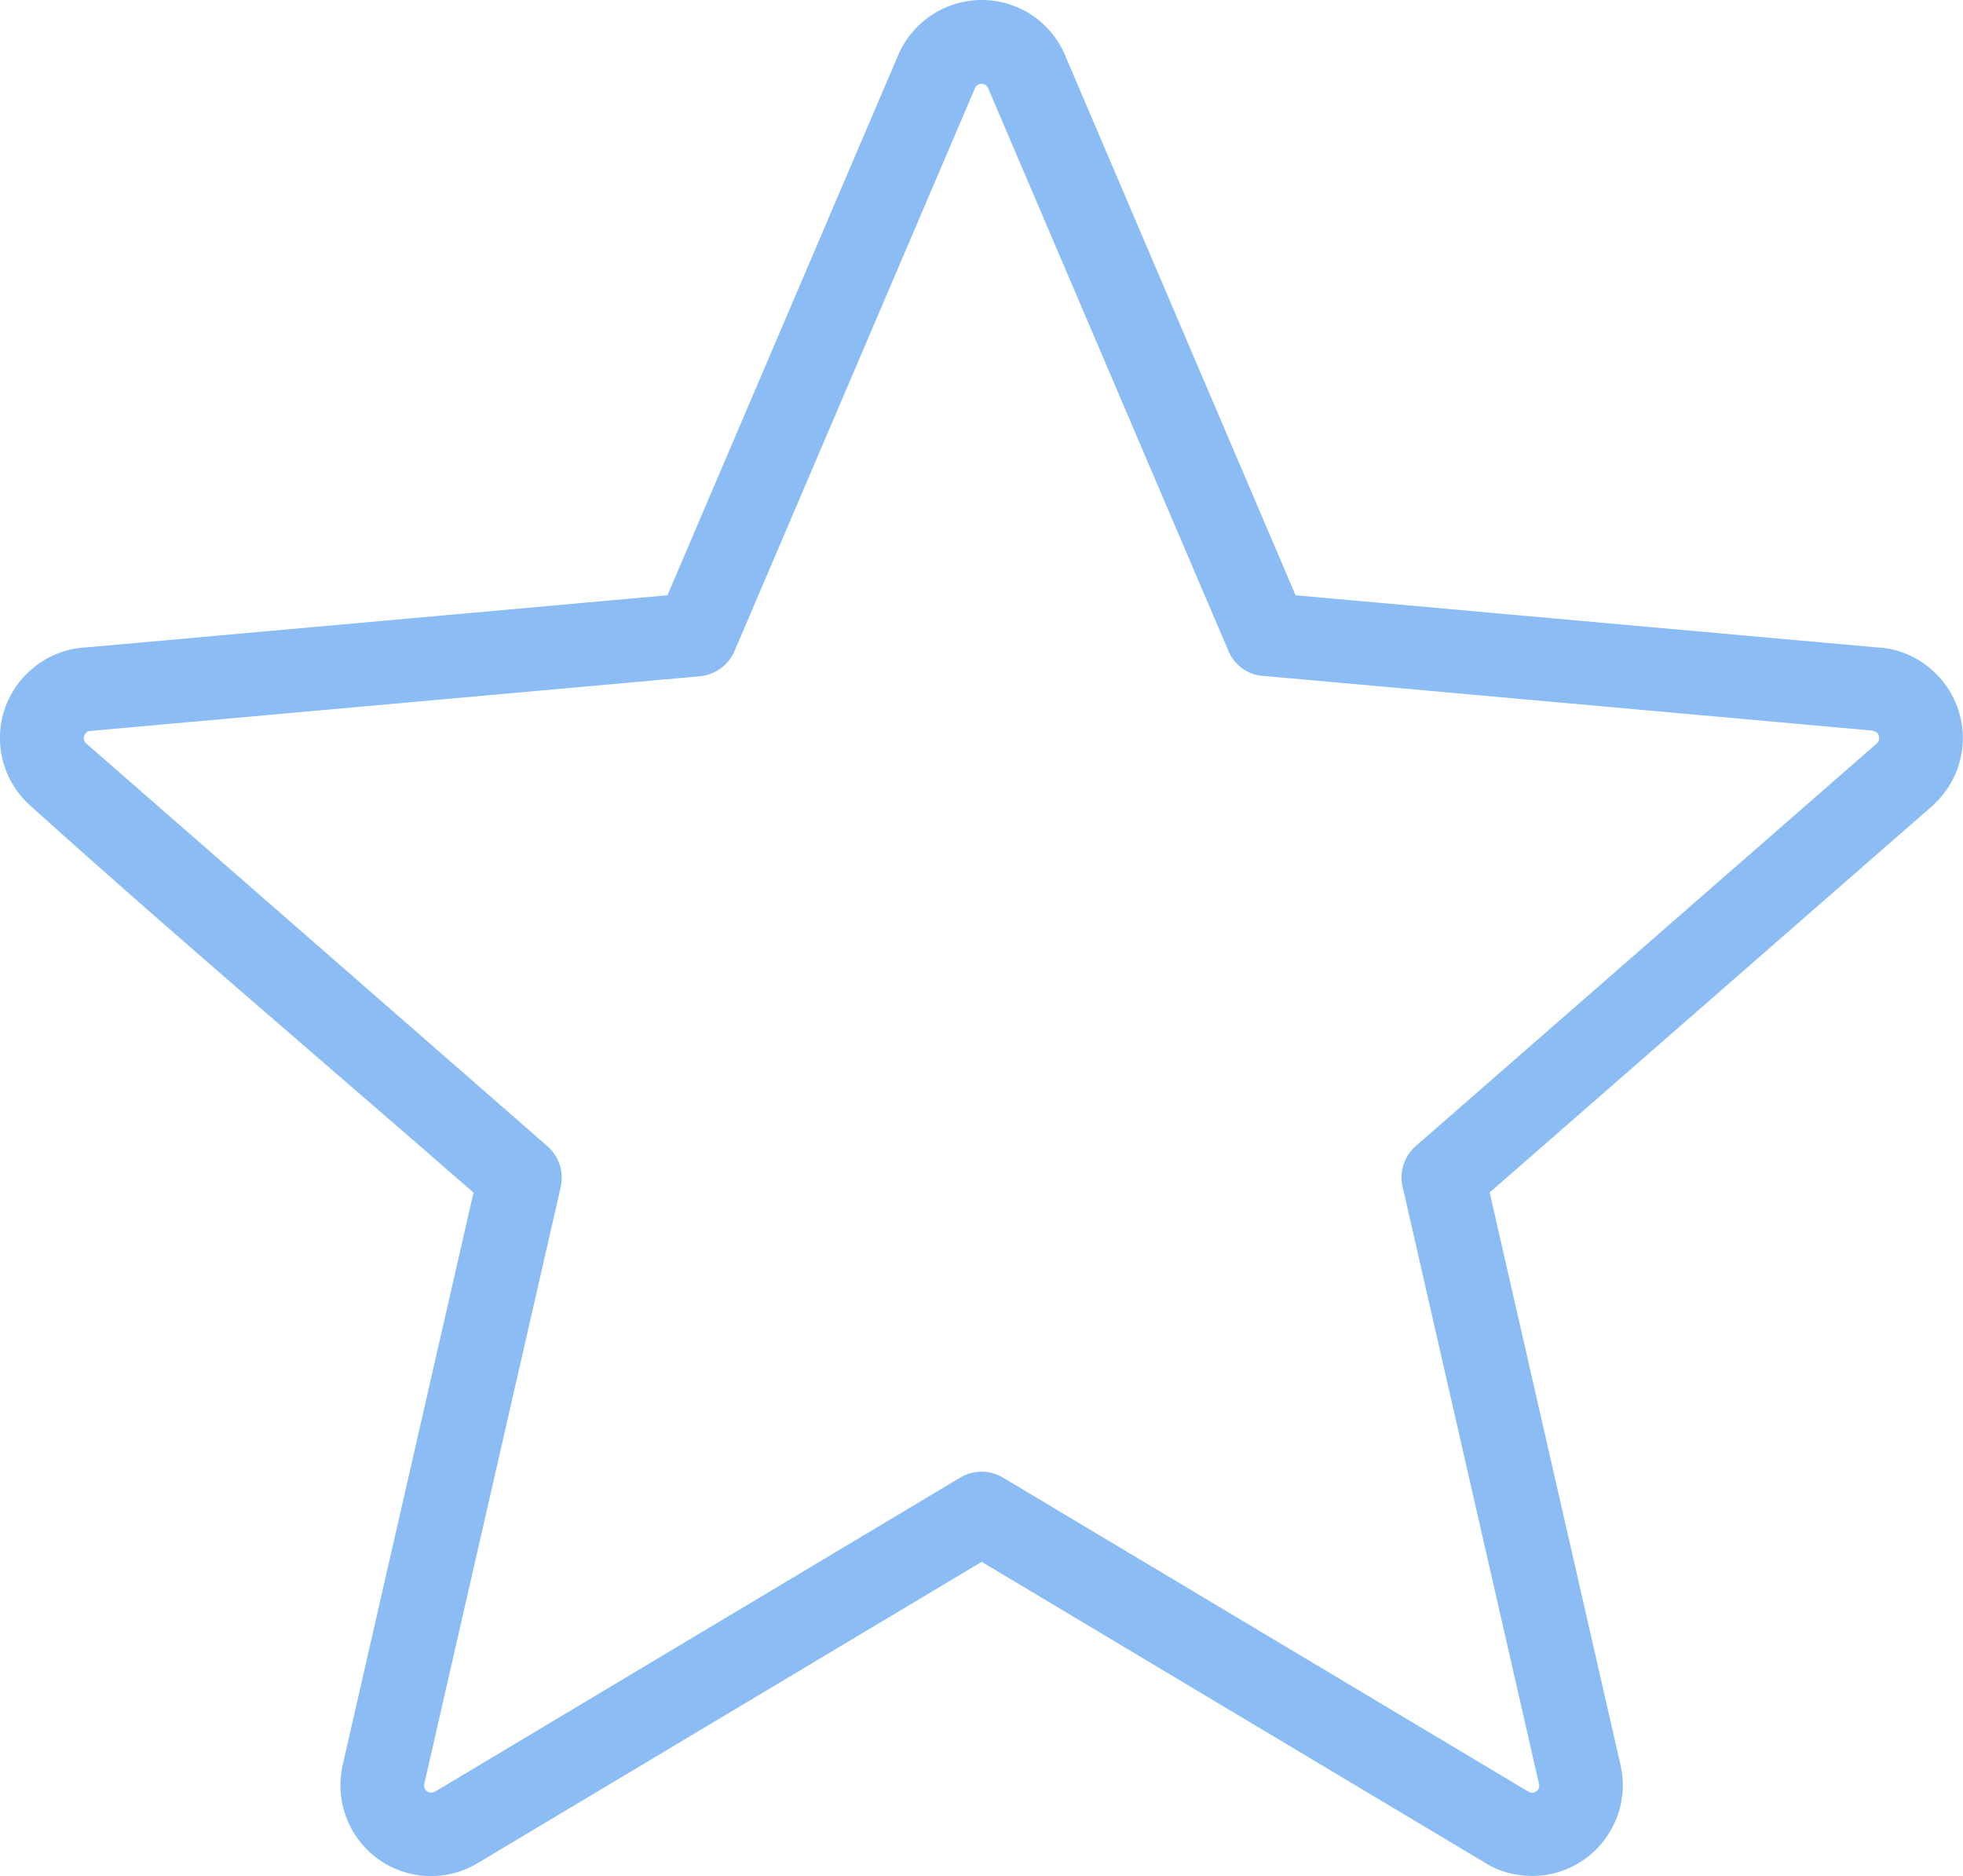
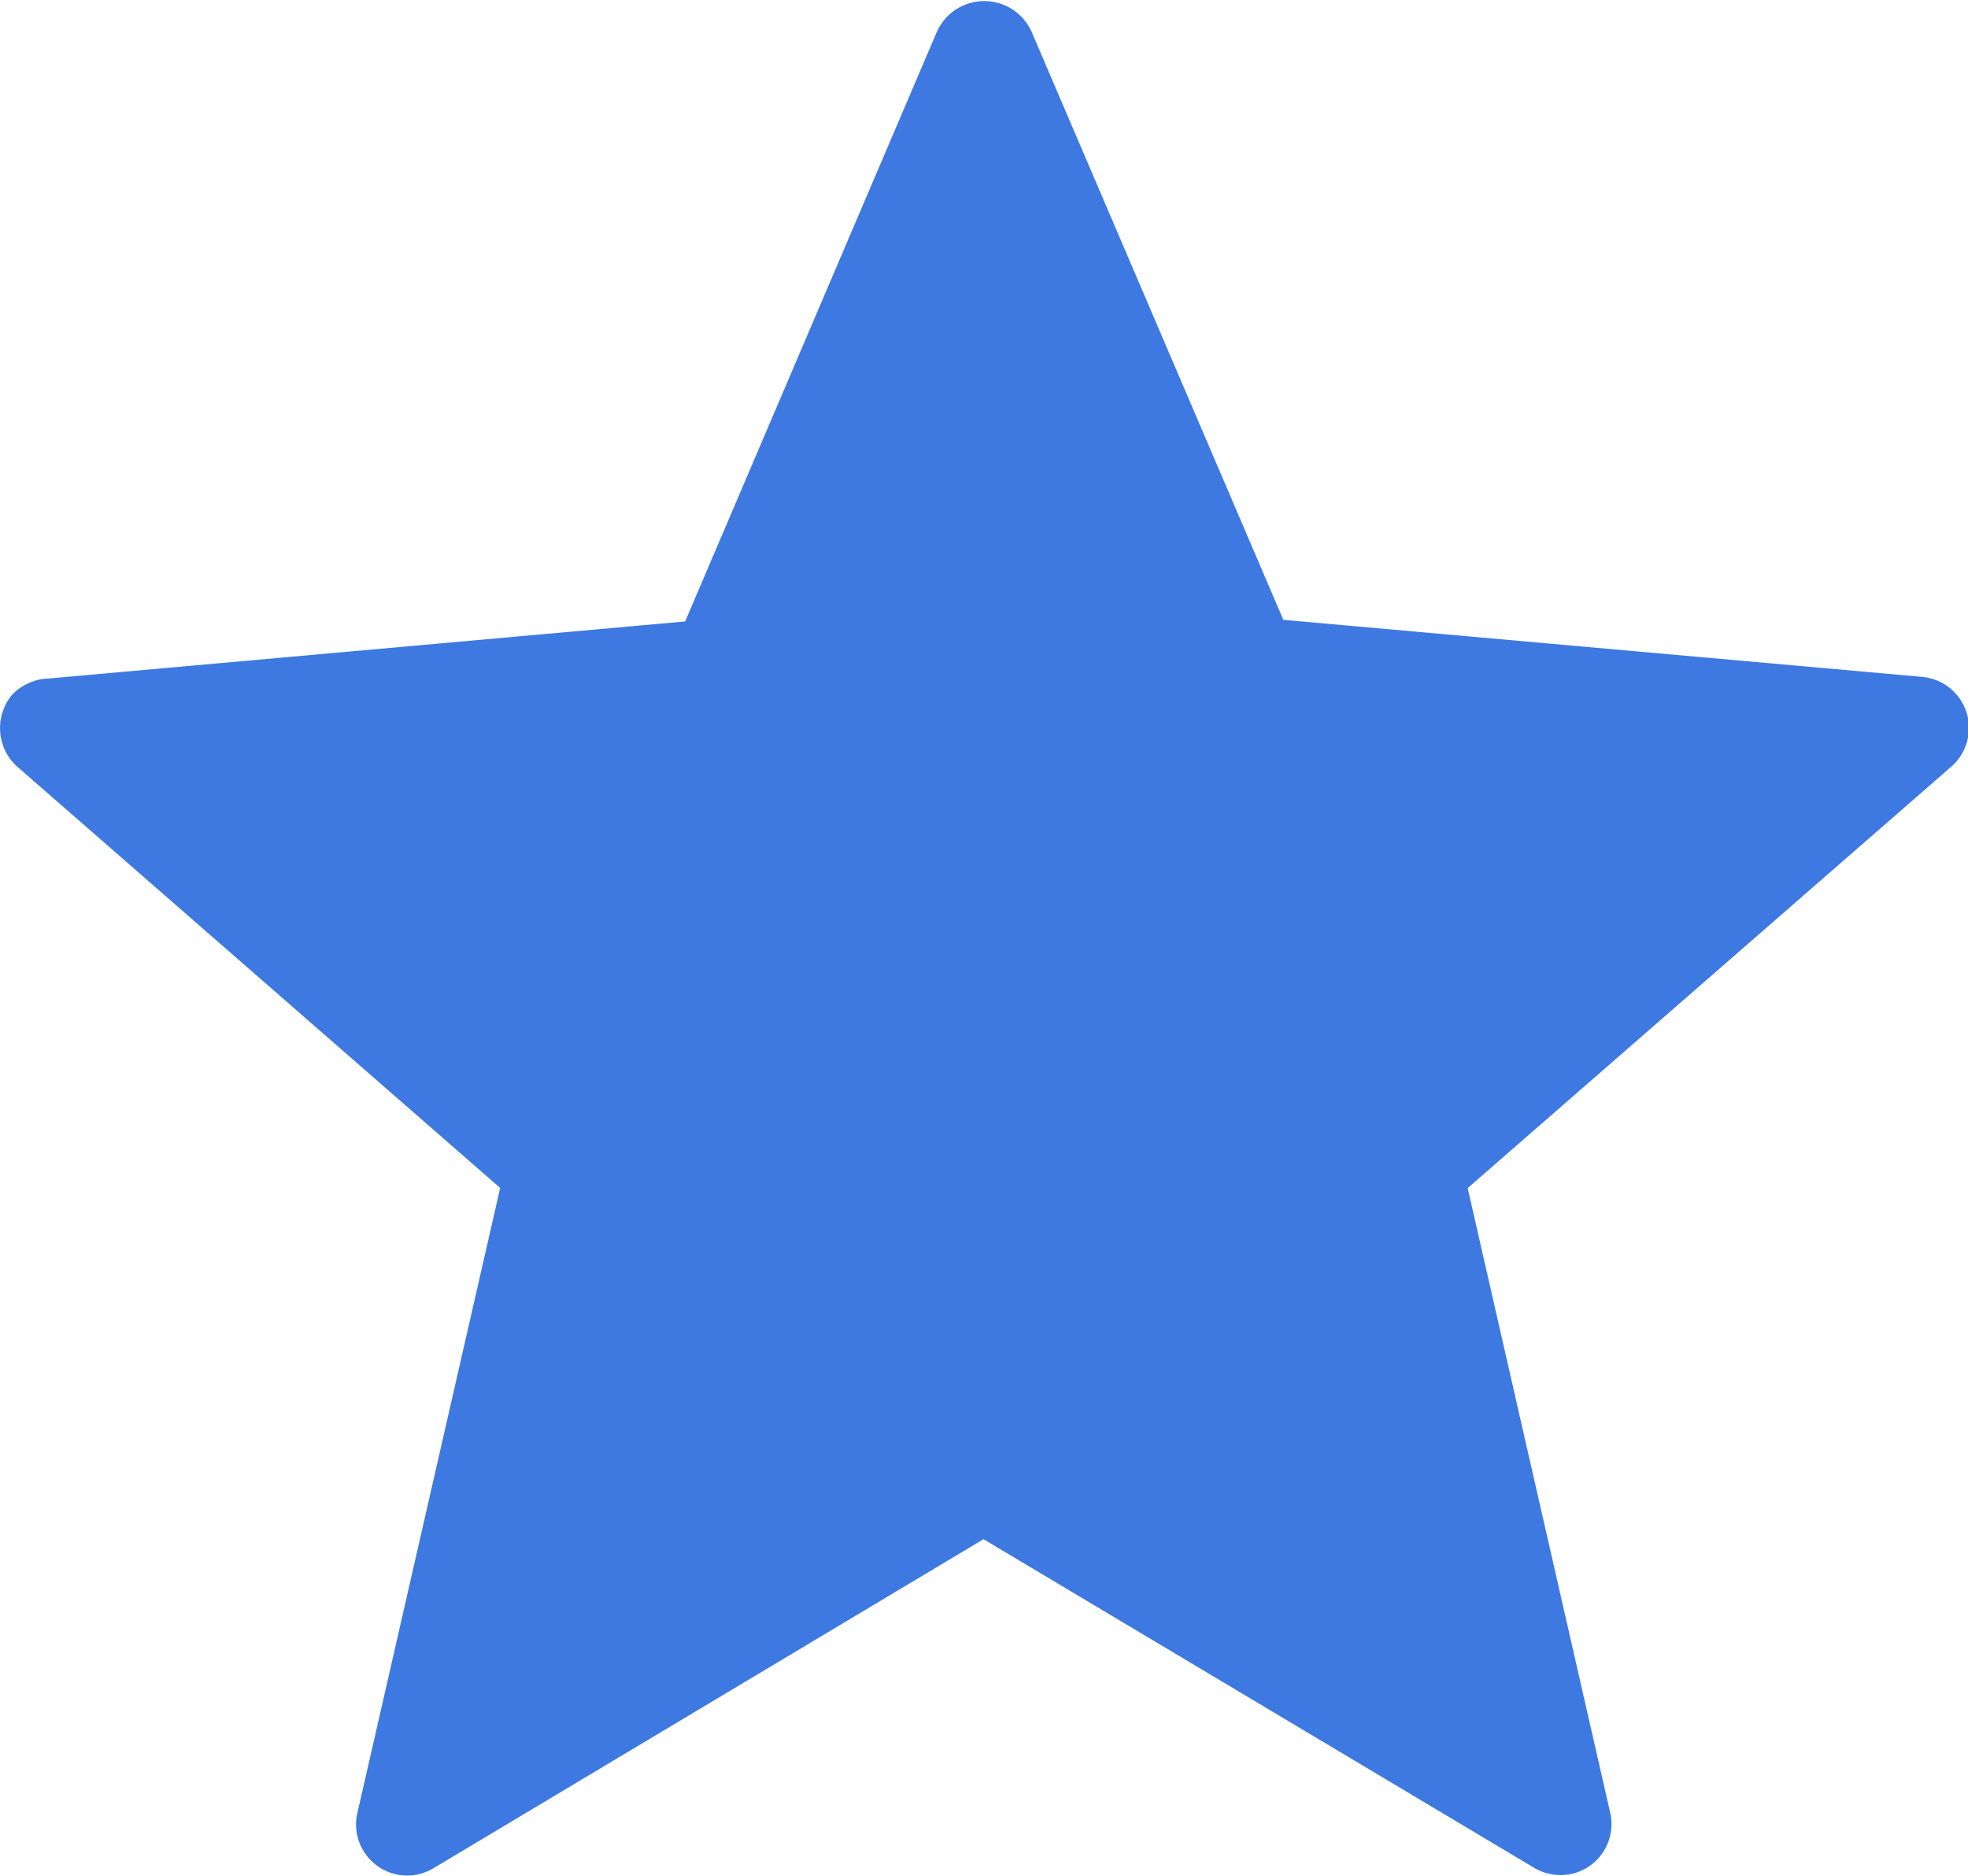
- <svg xmlns="http://www.w3.org/2000/svg" viewBox="0 0 122.88 117.42">
-   <path d="M66.71 3.55L81.1 37.26l36.58 3.28v-.01c1.55.13 2.91.89 3.85 2.01a5.663 5.663 0 011.32 4.13v.01a5.673 5.673 0 01-1.69 3.57c-.12.13-.25.25-.39.36L93.25 74.64l8.19 35.83c.35 1.53.05 3.06-.73 4.29a5.652 5.652 0 01-3.54 2.52l-.14.03c-.71.14-1.43.15-2.12.02v.01c-.75-.13-1.47-.42-2.11-.84l-.05-.03-31.3-18.71-31.55 18.86a5.664 5.664 0 01-7.79-1.96c-.38-.64-.62-1.33-.73-2.02-.1-.63-.09-1.27.02-1.89.02-.13.04-.27.08-.4l8.16-35.7c-9.24-8.07-18.74-16.1-27.83-24.3l-.08-.08a5.64 5.64 0 01-1.72-3.7c-.1-1.45.36-2.93 1.4-4.12l.12-.13.08-.08a5.668 5.668 0 013.77-1.72h.06l36.34-3.26 14.44-33.8c.61-1.44 1.76-2.5 3.11-3.05 1.35-.54 2.9-.57 4.34.04.69.29 1.3.71 1.8 1.22.53.53.94 1.15 1.22 1.82l.02.06zm10.19 37.2L61.85 5.51a.42.42 0 00-.09-.14.42.42 0 00-.14-.09.427.427 0 00-.35 0c-.1.04-.19.12-.24.24L45.98 40.75c-.37.86-1.18 1.49-2.18 1.58l-37.9 3.4c-.08.01-.16.02-.24.02-.06 0-.13.02-.18.05-.03.01-.05.03-.07.05l-.1.12c-.05.08-.07.17-.06.26.01.09.04.18.09.25.06.05.13.11.19.17l28.63 25c.77.61 1.17 1.62.94 2.65l-8.51 37.22-.03.14c-.01.06-.02.12-.01.17a.454.454 0 00.33.36c.12.03.24.02.34-.04l32.85-19.64c.8-.5 1.85-.54 2.72-.02L95.43 112c.08.04.16.09.24.14.05.03.1.05.16.06v.01c.04.01.09.01.14 0l.04-.01c.12-.03.22-.1.28-.2.06-.09.08-.21.05-.33L87.8 74.28a2.6 2.6 0 01.83-2.55l28.86-25.2c.04-.03.07-.08.1-.13.02-.04.03-.1.04-.17a.497.497 0 00-.09-.33.48.48 0 00-.3-.15v-.01c-.01 0-.03 0-.03-.01l-37.97-3.41c-1-.01-1.93-.6-2.34-1.57z" fill="#3489eb90" />
+ <svg xmlns="http://www.w3.org/2000/svg" id="Layer_1" data-name="Layer 1" viewBox="0 0 122.88 117.1">
+   <defs>
+     <style>.cls-1{fill:#3d79e0;}</style>
+   </defs>
+   <path class="cls-1" d="M64.42,2,80.13,38.7,120,42.26a3.2,3.2,0,0,1,1.82,5.62h0L91.64,74.18l8.9,39A3.19,3.19,0,0,1,98.12,117a3.27,3.27,0,0,1-2.46-.46L61.41,96.1,27.07,116.64a3.18,3.18,0,0,1-4.38-1.09,3.14,3.14,0,0,1-.37-2.38h0l8.91-39L1.09,47.88a3.24,3.24,0,0,1-.32-4.52,3.32,3.32,0,0,1,2.29-1l39.72-3.56L58.49,2a3.24,3.24,0,0,1,5.93,0Z" />
</svg>
